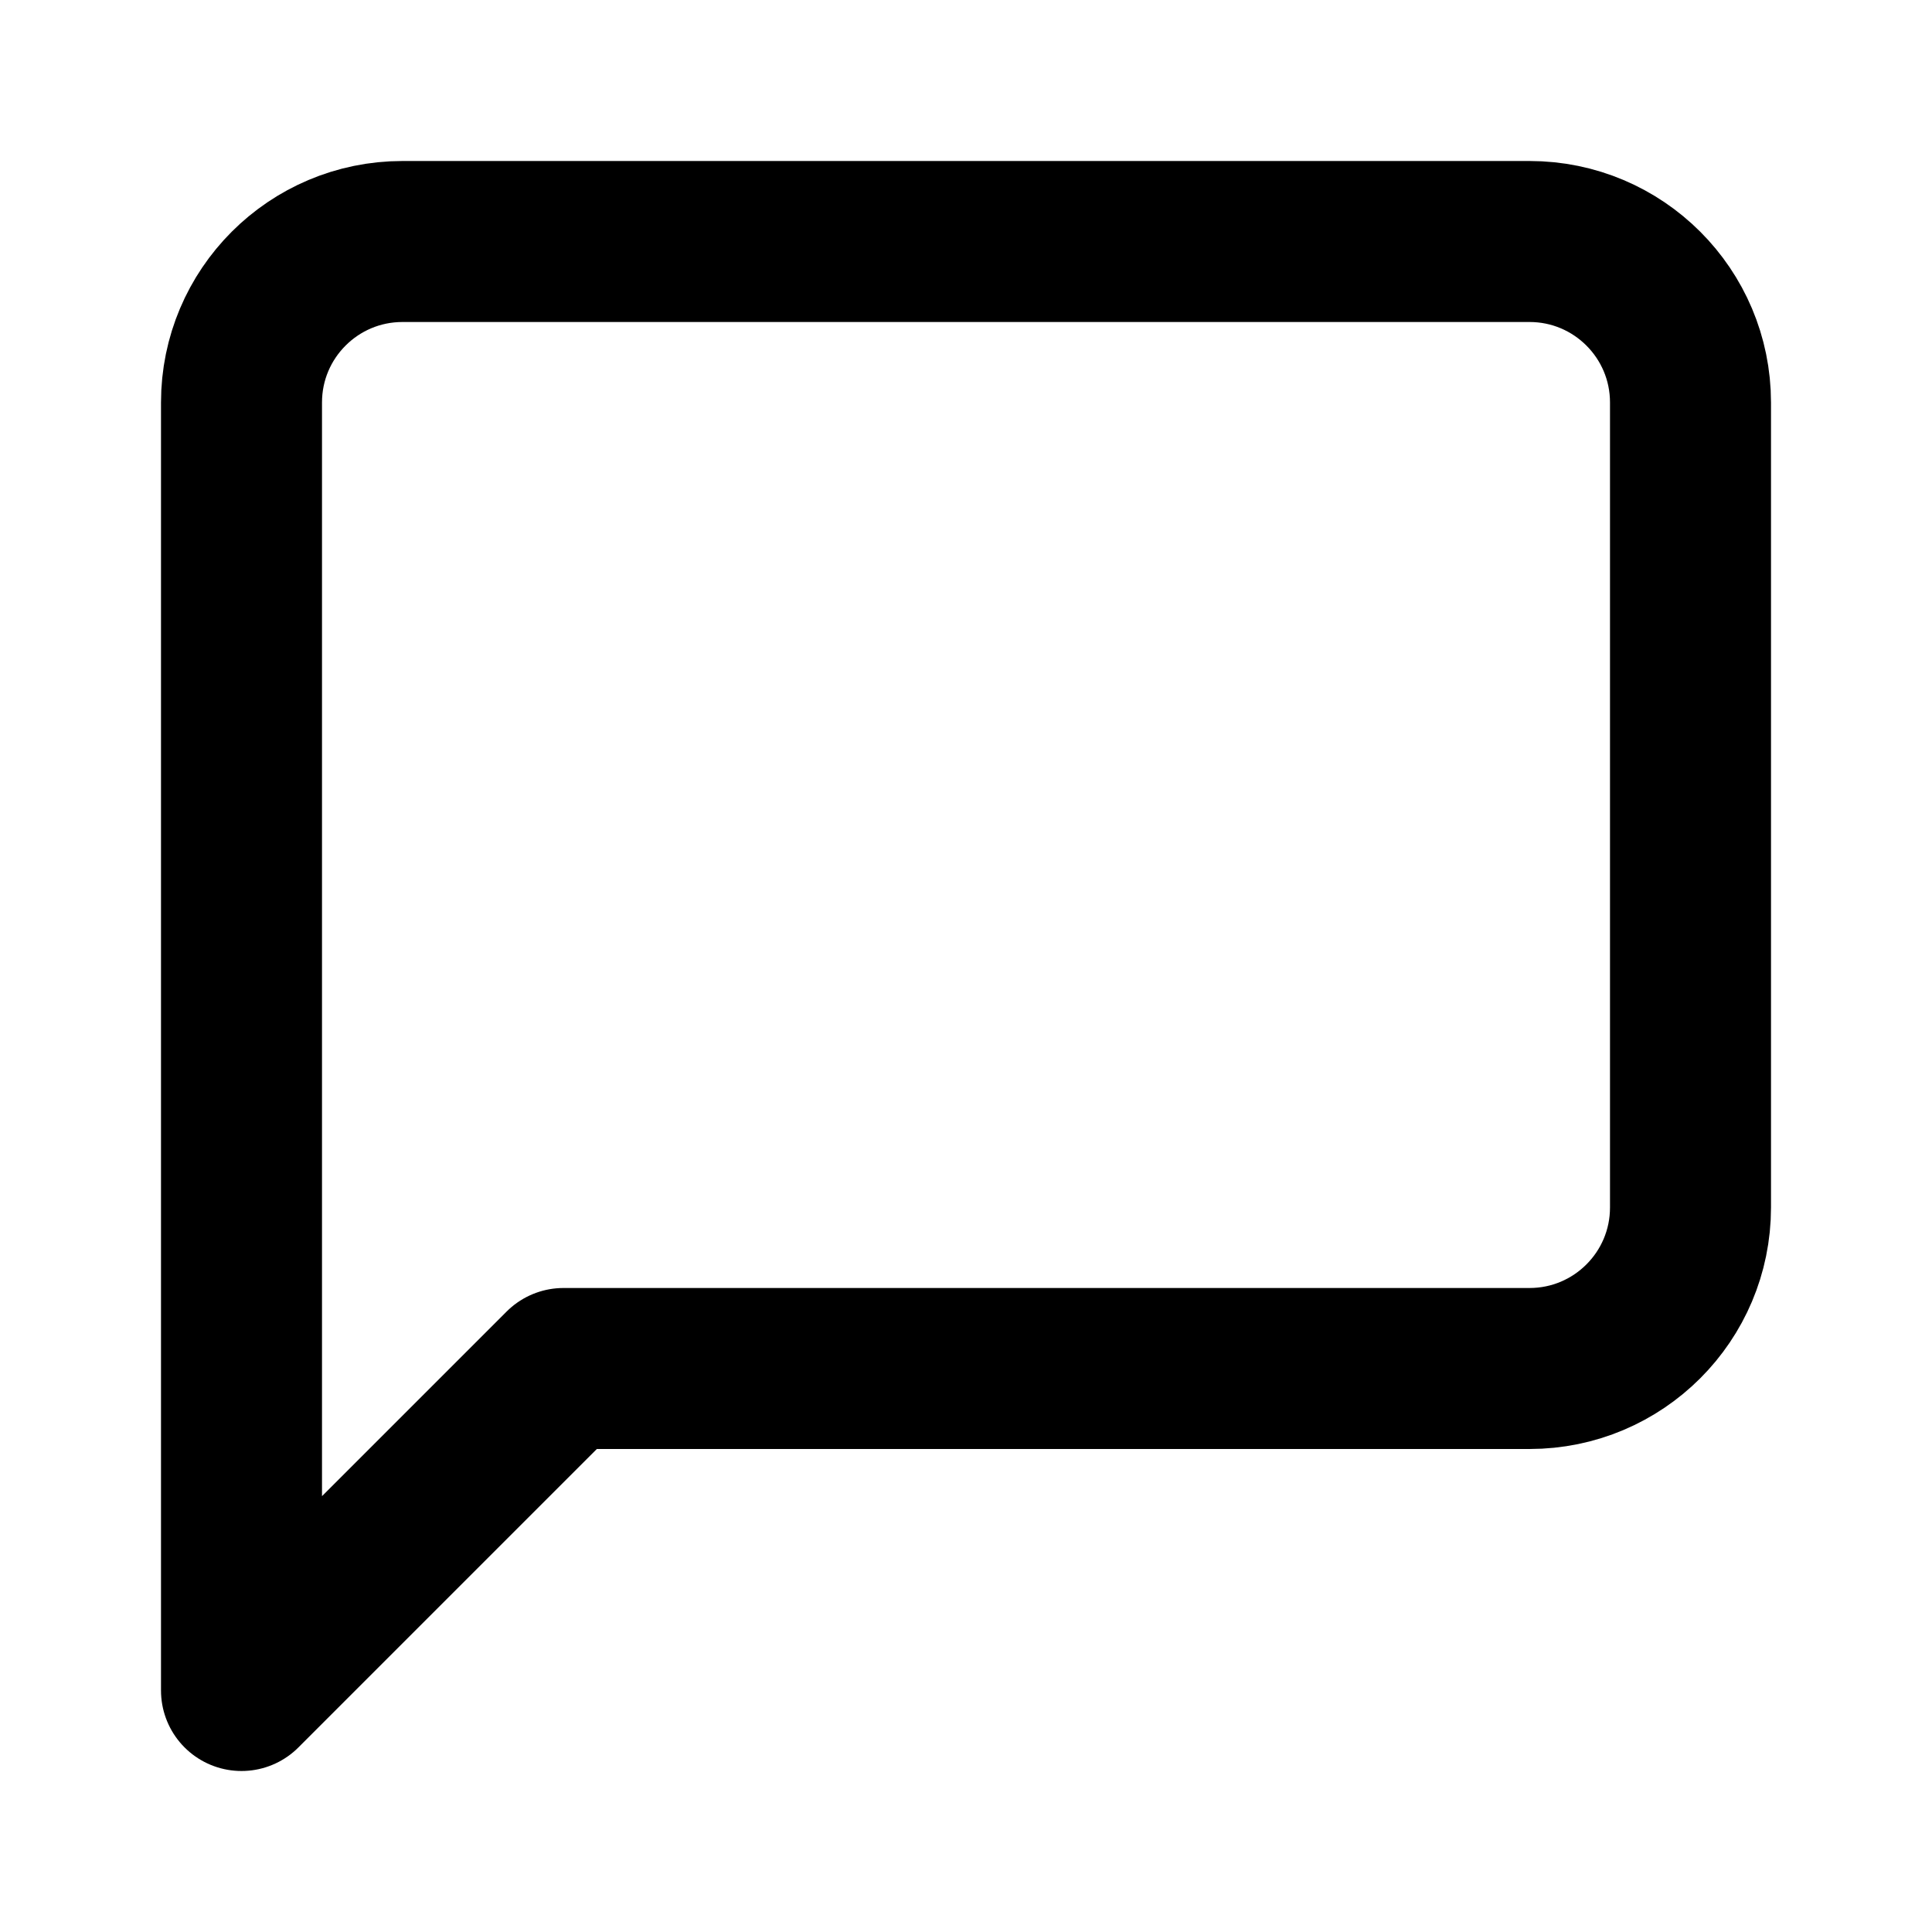
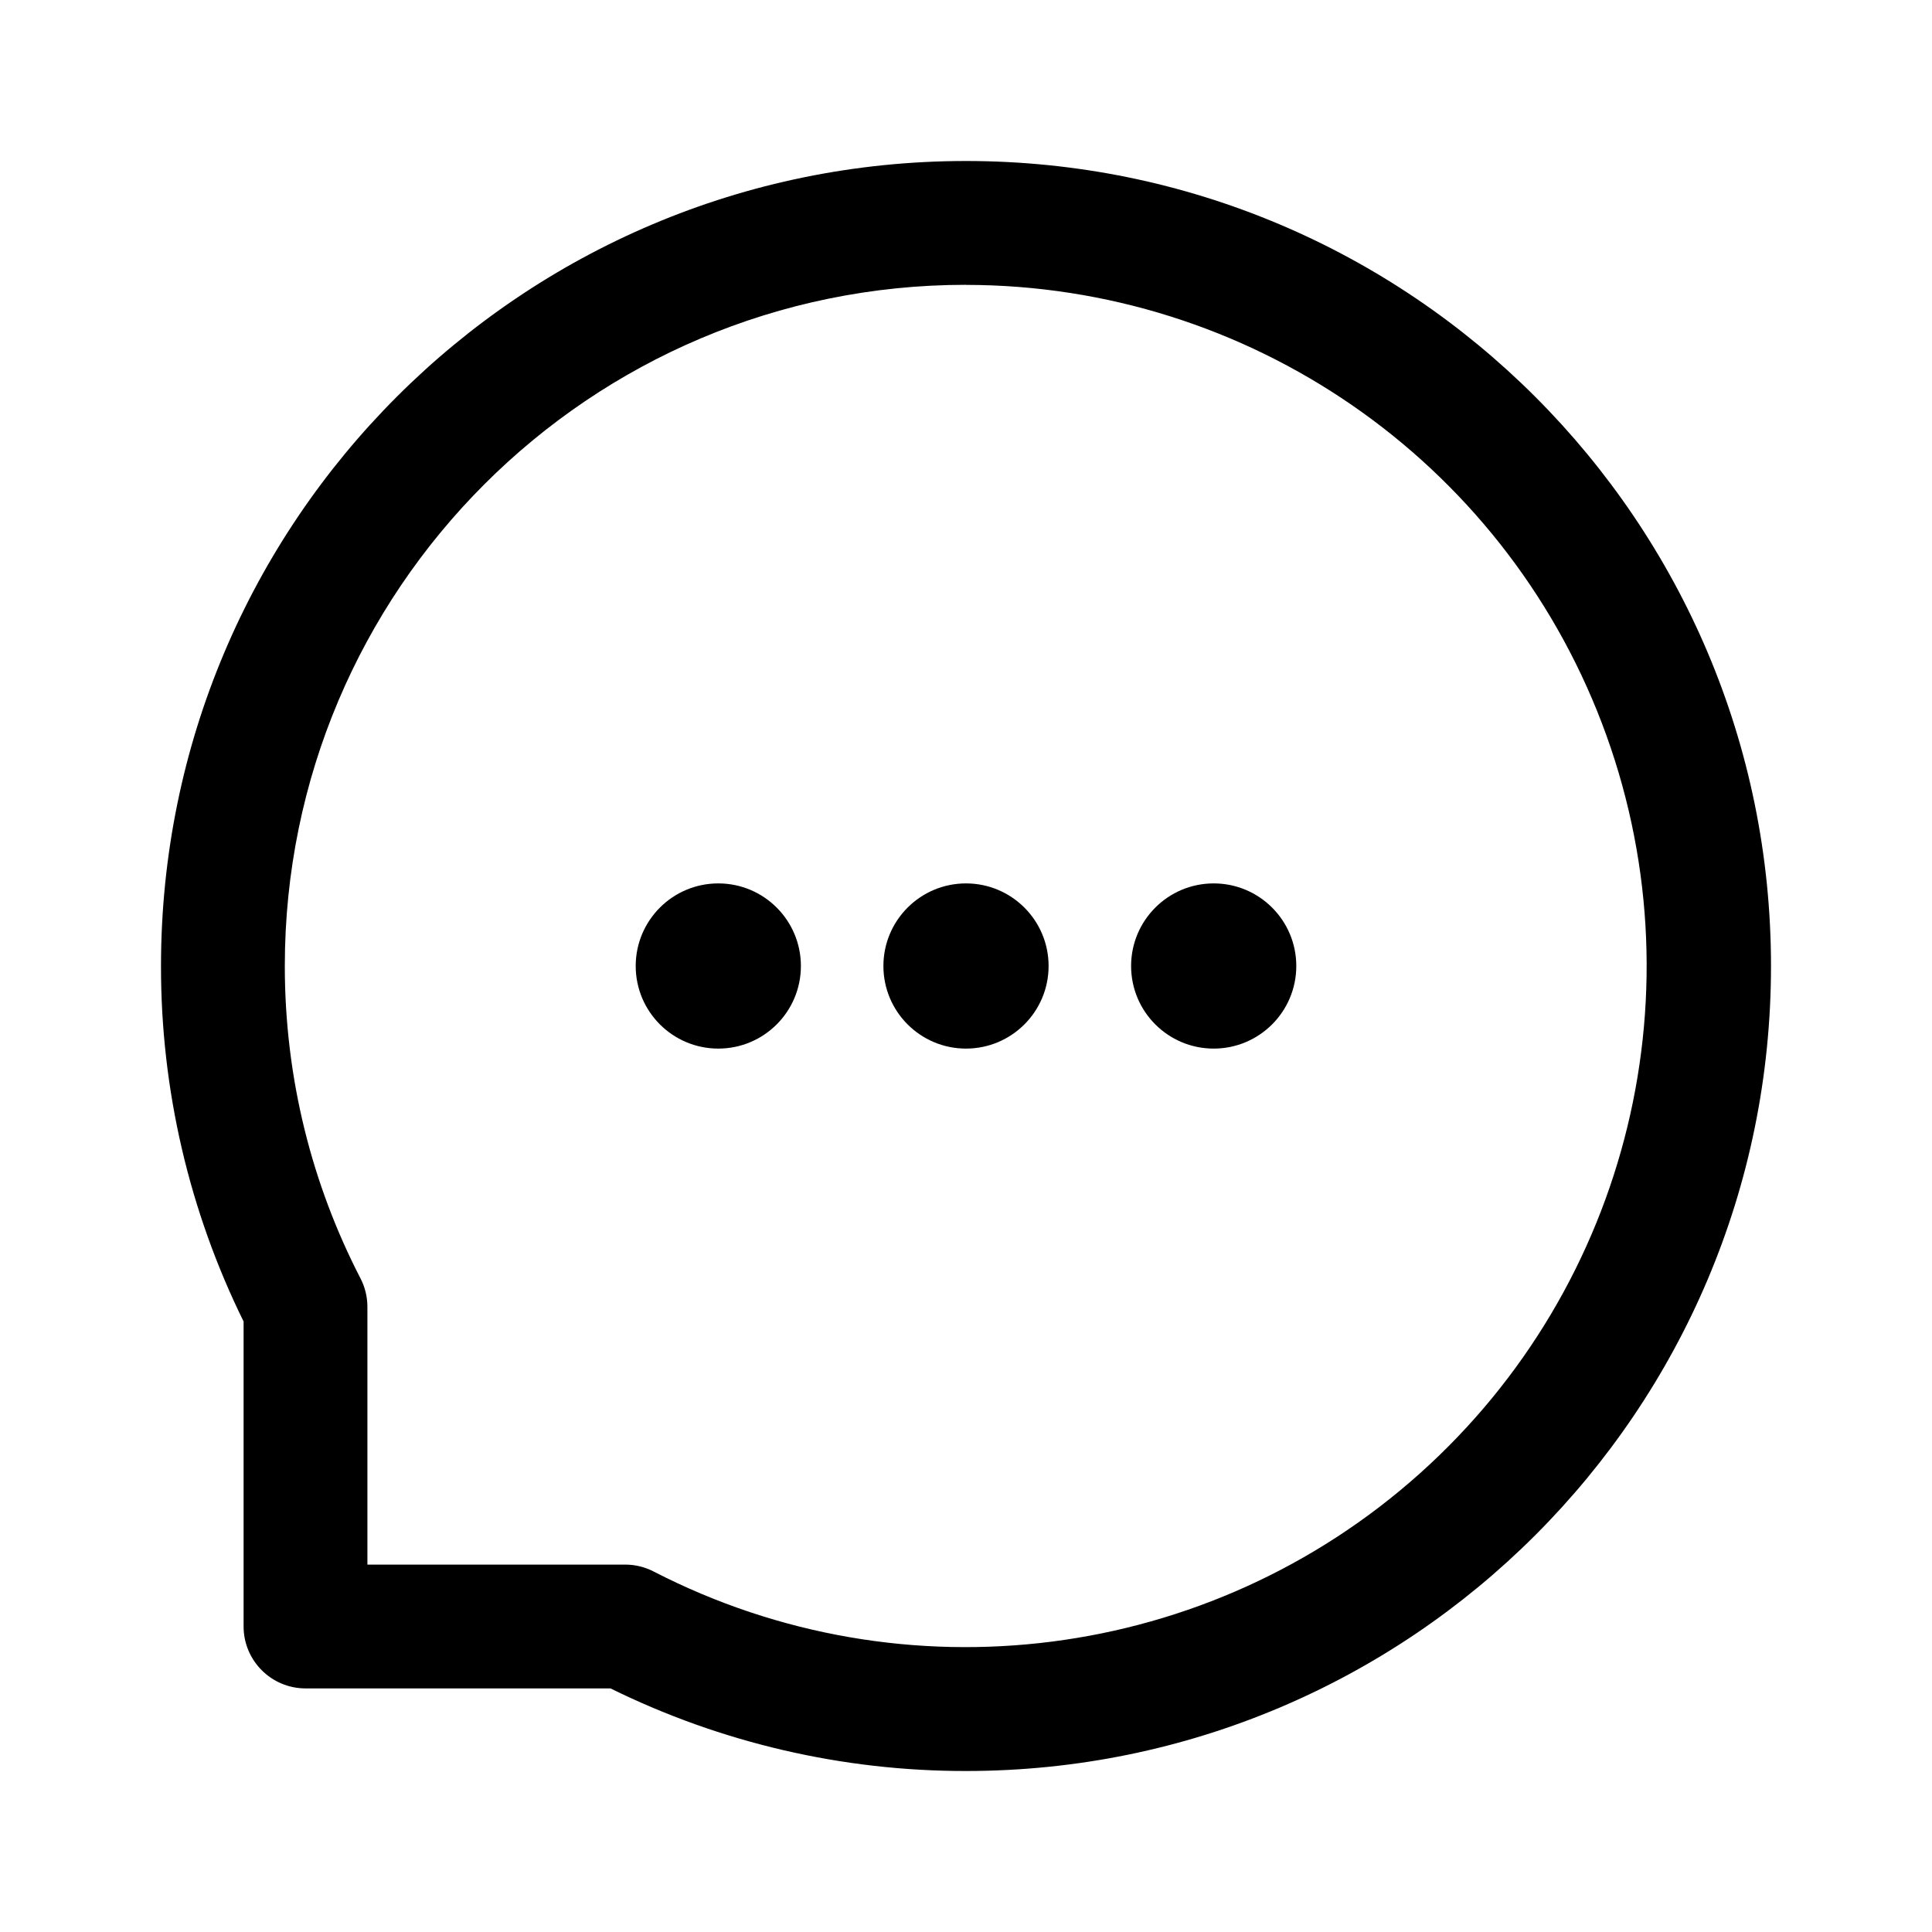
- <svg xmlns="http://www.w3.org/2000/svg" width="24" height="24" viewBox="0 0 24 24" fill="none" stroke="currentColor" stroke-width="2" stroke-linecap="round" stroke-linejoin="round" class="feather feather-message-square">
-   <path d="M21 15a2 2 0 0 1-2 2H7l-4 4V5a2 2 0 0 1 2-2h14a2 2 0 0 1 2 2z" />
+ <svg xmlns="http://www.w3.org/2000/svg" width="24" height="24" viewBox="0 0 24 24" fill="none">
+   <path fill-rule="evenodd" clip-rule="evenodd" d="M12 3.538A8.462 8.462 0 0 0 3.538 12c0 1.4.34 2.719.94 3.88a.77.77 0 0 1 .086.353v3.203h3.203a.77.77 0 0 1 .353.086A8.461 8.461 0 1 0 12 3.539ZM2 12C2 6.477 6.477 2 12 2s10 4.477 10 10-4.477 10-10 10a9.962 9.962 0 0 1-4.416-1.026h-3.79a.77.77 0 0 1-.768-.769v-3.789A9.962 9.962 0 0 1 2 12Z" fill="currentColor" />
+   <path d="M9.949 12a1.026 1.026 0 1 1-2.052 0 1.026 1.026 0 0 1 2.052 0Zm3.077 0a1.026 1.026 0 1 1-2.052 0 1.026 1.026 0 0 1 2.052 0Zm3.077 0a1.026 1.026 0 1 1-2.052 0 1.026 1.026 0 0 1 2.052 0Z" fill="currentColor" />
</svg>
